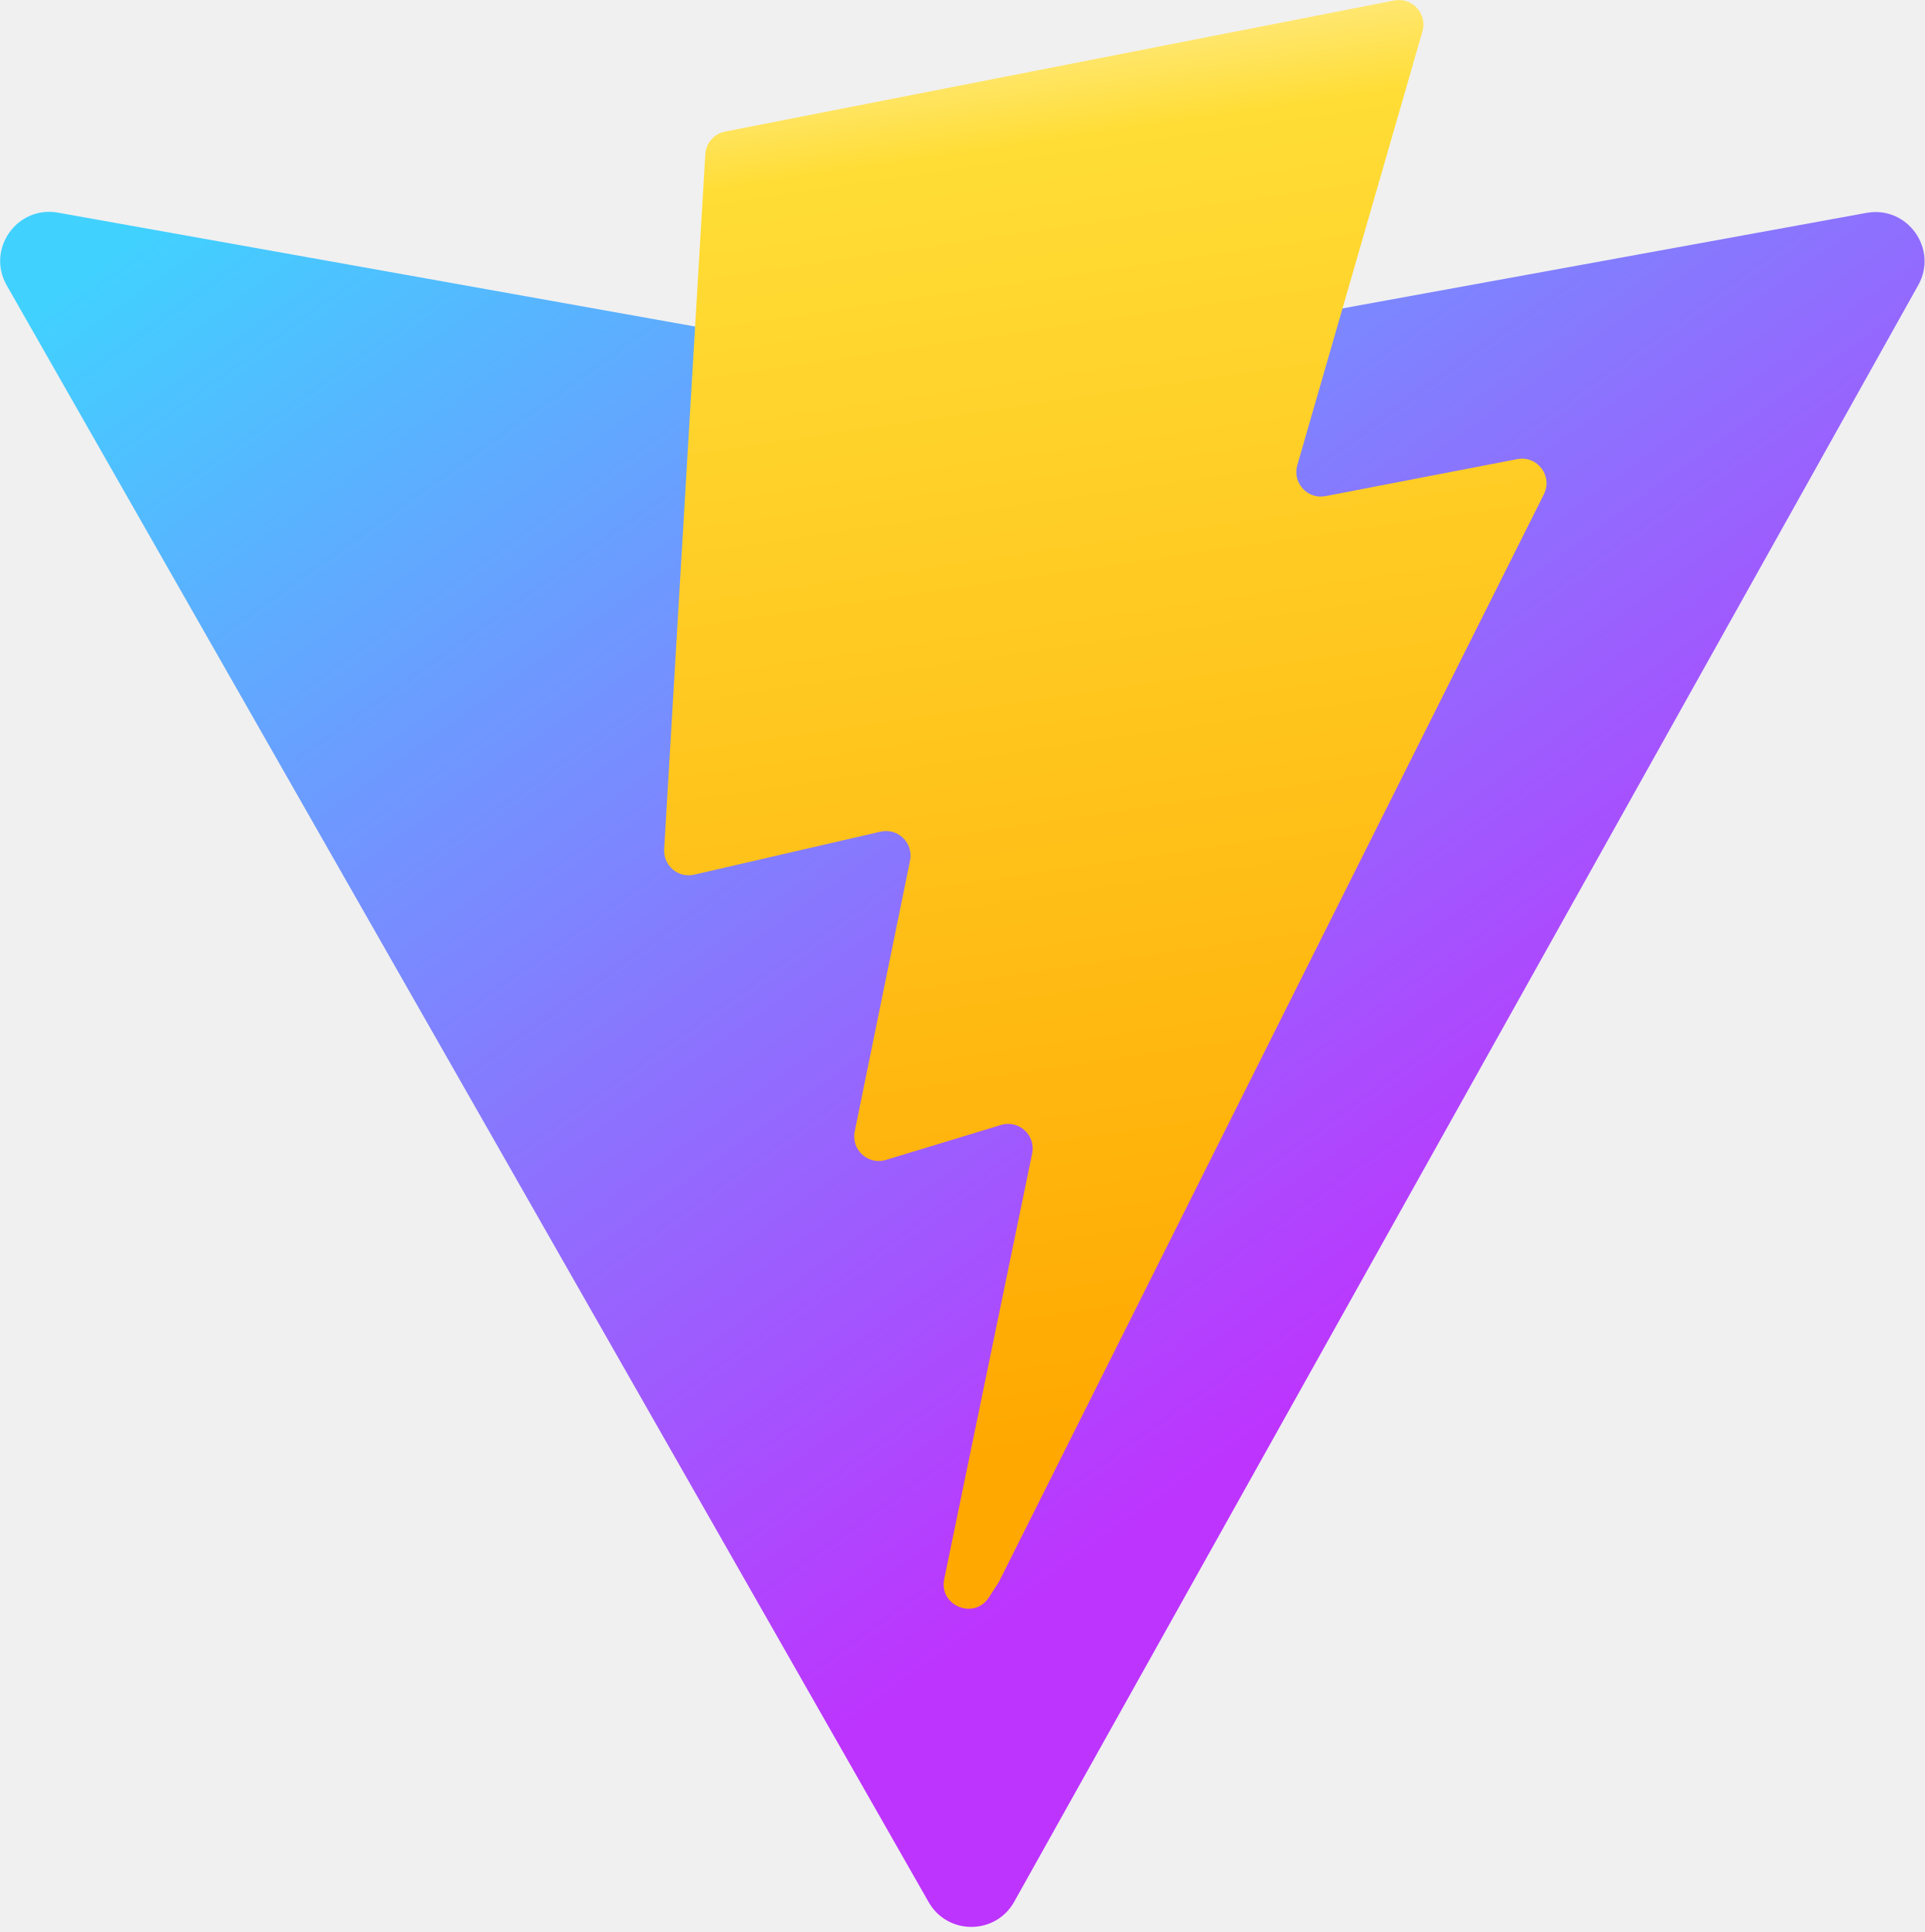
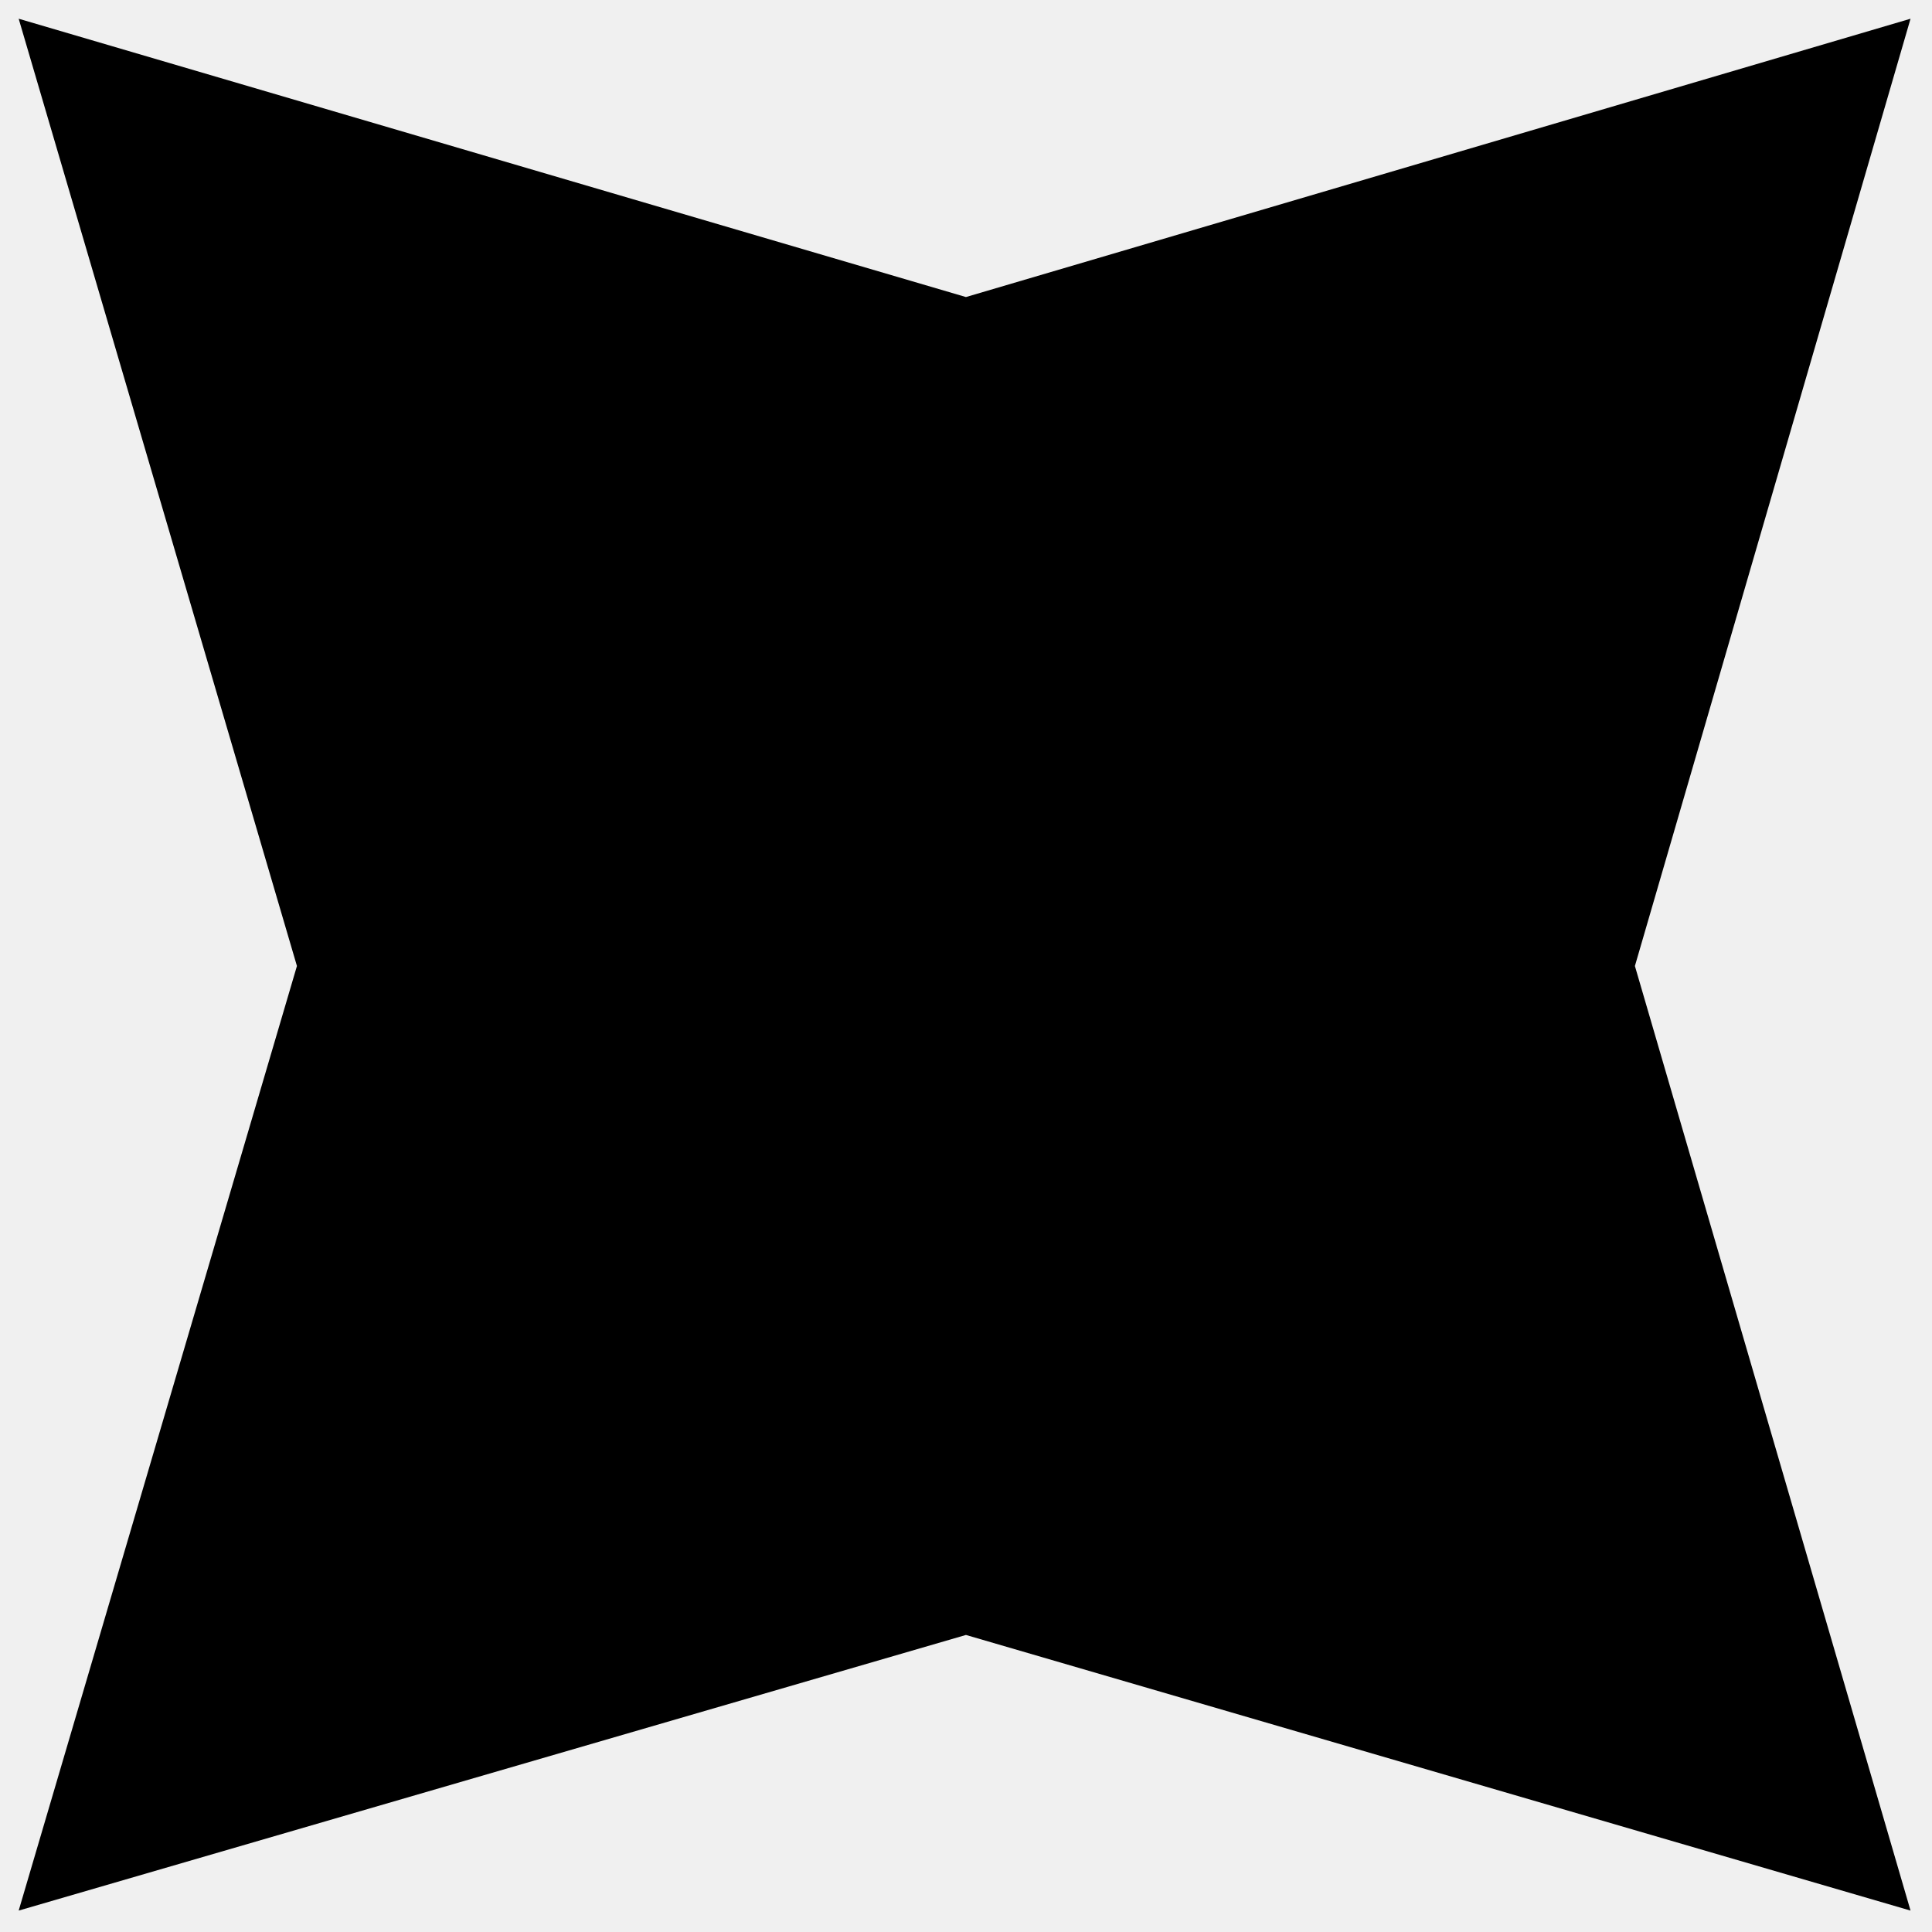
- <svg xmlns="http://www.w3.org/2000/svg" aria-hidden="true" role="img" class="iconify iconify--logos" width="31.88" height="32" preserveAspectRatio="xMidYMid meet" viewBox="0 0 256 257">
+ <svg xmlns="http://www.w3.org/2000/svg" width="36" height="36" viewBox="0 0 36 36" fill="none">
+   <g clip-path="url(#clip0_902_83)">
+     <path d="M17.999 5.535L35.6 0.349L30.464 18L35.6 35.601L17.999 30.465L0.348 35.601L5.533 18L0.348 0.349L17.999 5.535Z" fill="black" />
+   </g>
  <defs>
-     <linearGradient id="IconifyId1813088fe1fbc01fb466" x1="-.828%" x2="57.636%" y1="7.652%" y2="78.411%">
-       <stop offset="0%" stop-color="#41D1FF" />
-       <stop offset="100%" stop-color="#BD34FE" />
-     </linearGradient>
-     <linearGradient id="IconifyId1813088fe1fbc01fb467" x1="43.376%" x2="50.316%" y1="2.242%" y2="89.03%">
-       <stop offset="0%" stop-color="#FFEA83" />
-       <stop offset="8.333%" stop-color="#FFDD35" />
-       <stop offset="100%" stop-color="#FFA800" />
-     </linearGradient>
+     <clipPath id="clip0_902_83">
+       <rect width="36" height="36" fill="white" />
+     </clipPath>
  </defs>
-   <path fill="url(#IconifyId1813088fe1fbc01fb466)" d="M255.153 37.938L134.897 252.976c-2.483 4.44-8.862 4.466-11.382.048L.875 37.958c-2.746-4.814 1.371-10.646 6.827-9.67l120.385 21.517a6.537 6.537 0 0 0 2.322-.004l117.867-21.483c5.438-.991 9.574 4.796 6.877 9.62Z" />
-   <path fill="url(#IconifyId1813088fe1fbc01fb467)" d="M185.432.063L96.44 17.501a3.268 3.268 0 0 0-2.634 3.014l-5.474 92.456a3.268 3.268 0 0 0 3.997 3.378l24.777-5.718c2.318-.535 4.413 1.507 3.936 3.838l-7.361 36.047c-.495 2.426 1.782 4.5 4.151 3.78l15.304-4.649c2.372-.72 4.652 1.36 4.15 3.788l-11.698 56.621c-.732 3.542 3.979 5.473 5.943 2.437l1.313-2.028l72.516-144.72c1.215-2.423-.88-5.186-3.54-4.672l-25.505 4.922c-2.396.462-4.435-1.77-3.759-4.114l16.646-57.705c.677-2.35-1.37-4.583-3.769-4.113Z" />
</svg>
